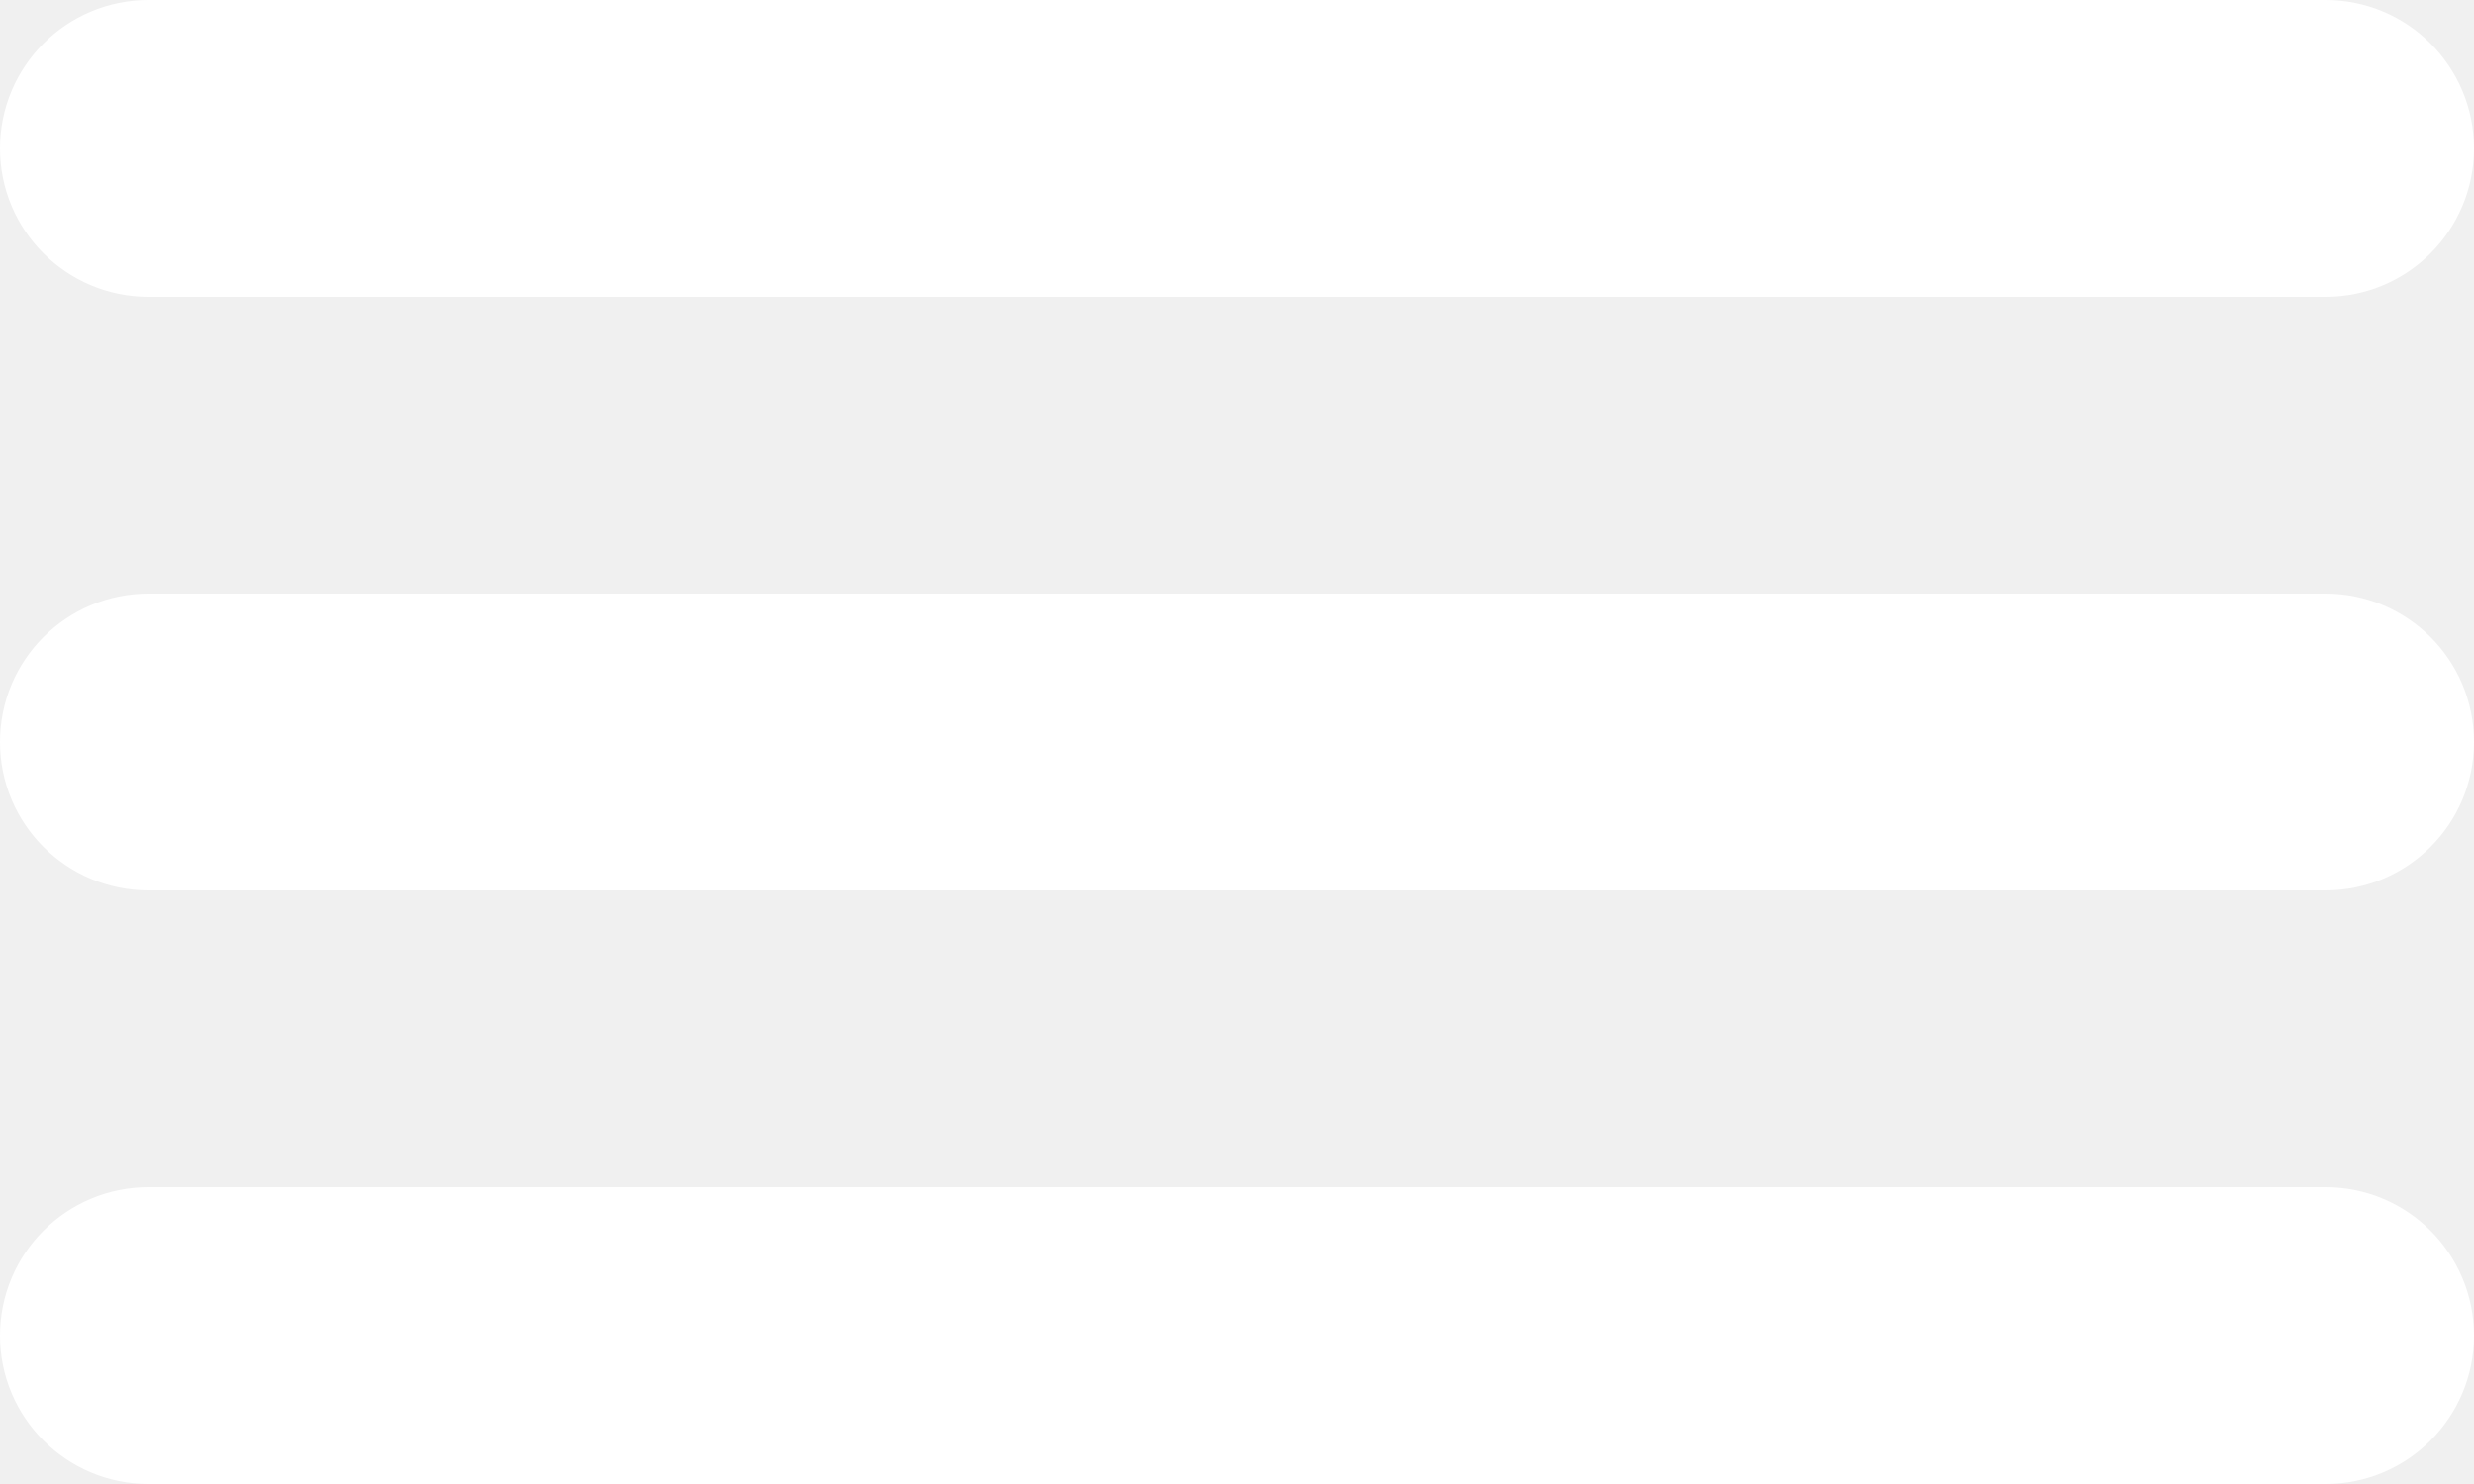
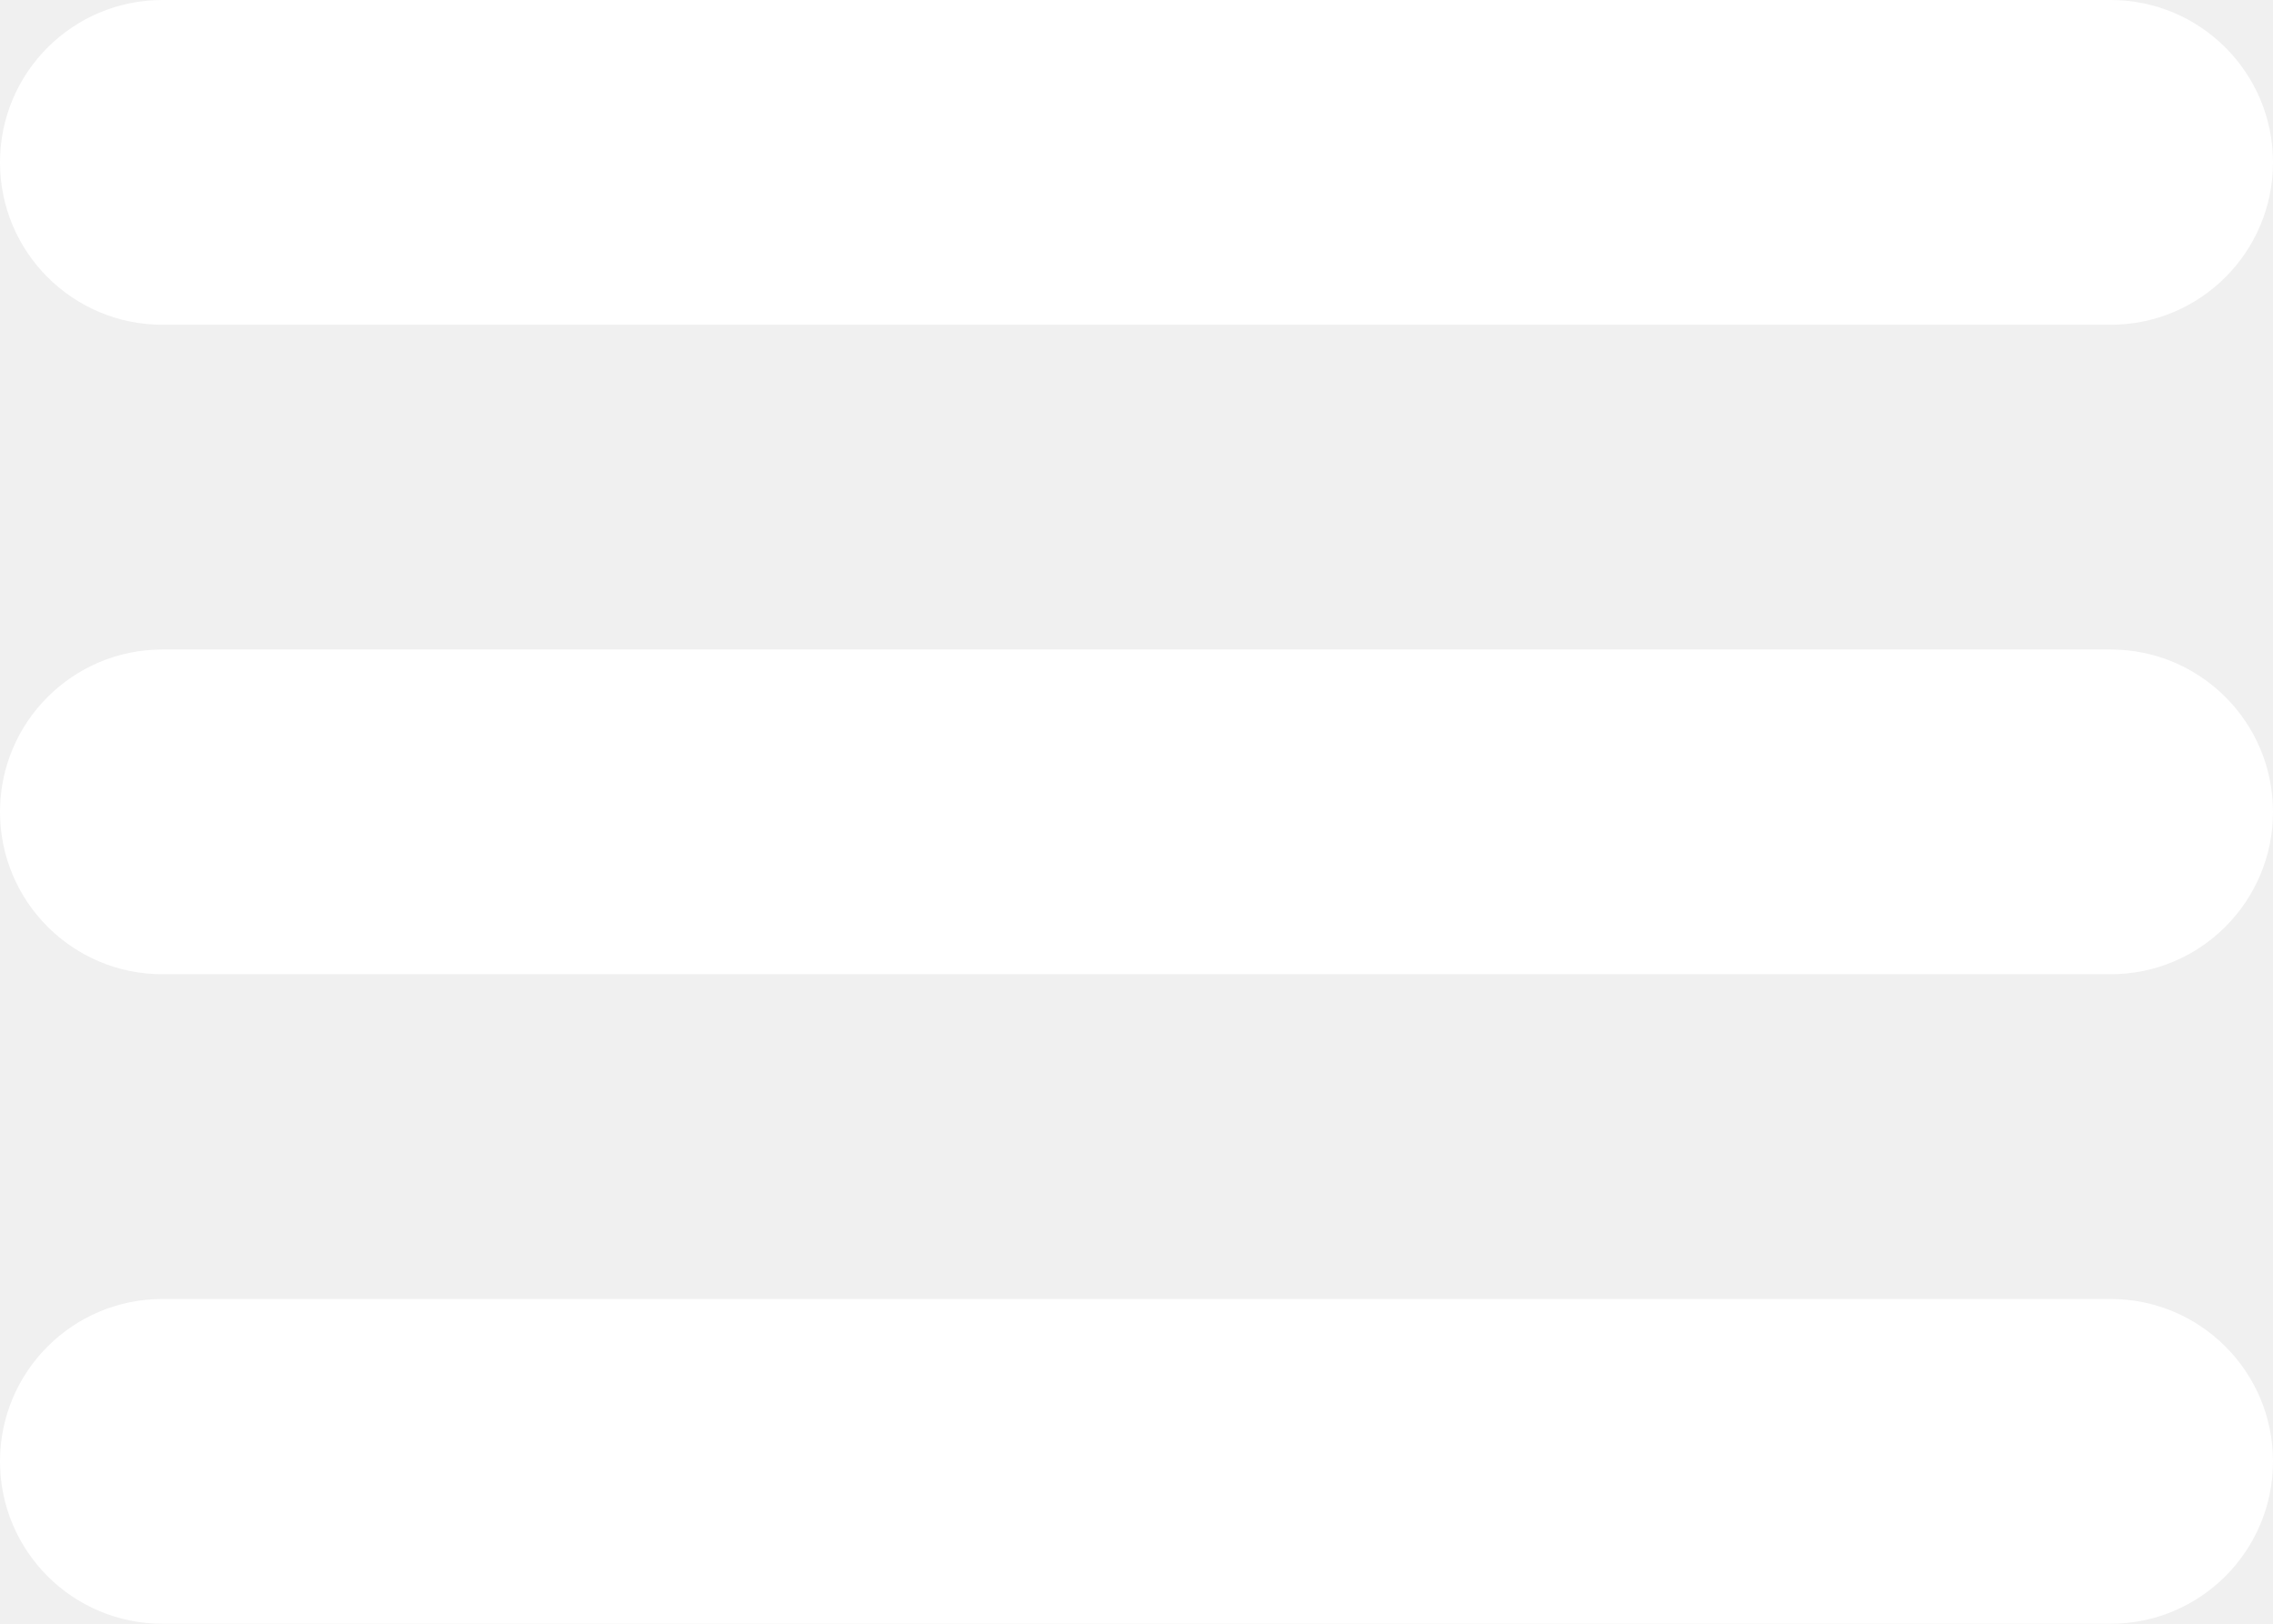
- <svg xmlns="http://www.w3.org/2000/svg" width="50" height="30" viewBox="0 0 50 30" fill="none">
-   <rect x="0.75" y="0.75" width="48.5" height="4.5" rx="2.25" fill="white" stroke="white" stroke-width="1.5" />
-   <rect x="0.75" y="12.75" width="48.5" height="4.5" rx="2.25" fill="white" stroke="white" stroke-width="1.5" />
-   <rect x="0.75" y="24.75" width="48.5" height="4.5" rx="2.25" fill="white" stroke="white" stroke-width="1.5" />
+ <svg xmlns="http://www.w3.org/2000/svg" width="35" height="25" viewBox="0 0 35 25" fill="none">
+   <rect x="0.4" y="0.4" width="34.2" height="4.2" rx="2.1" fill="white" stroke="white" stroke-width="0.8" />
+   <rect x="0.4" y="10.4" width="34.2" height="4.2" rx="2.1" fill="white" stroke="white" stroke-width="0.8" />
+   <rect x="0.4" y="20.4" width="34.2" height="4.2" rx="2.1" fill="white" stroke="white" stroke-width="0.8" />
</svg>
